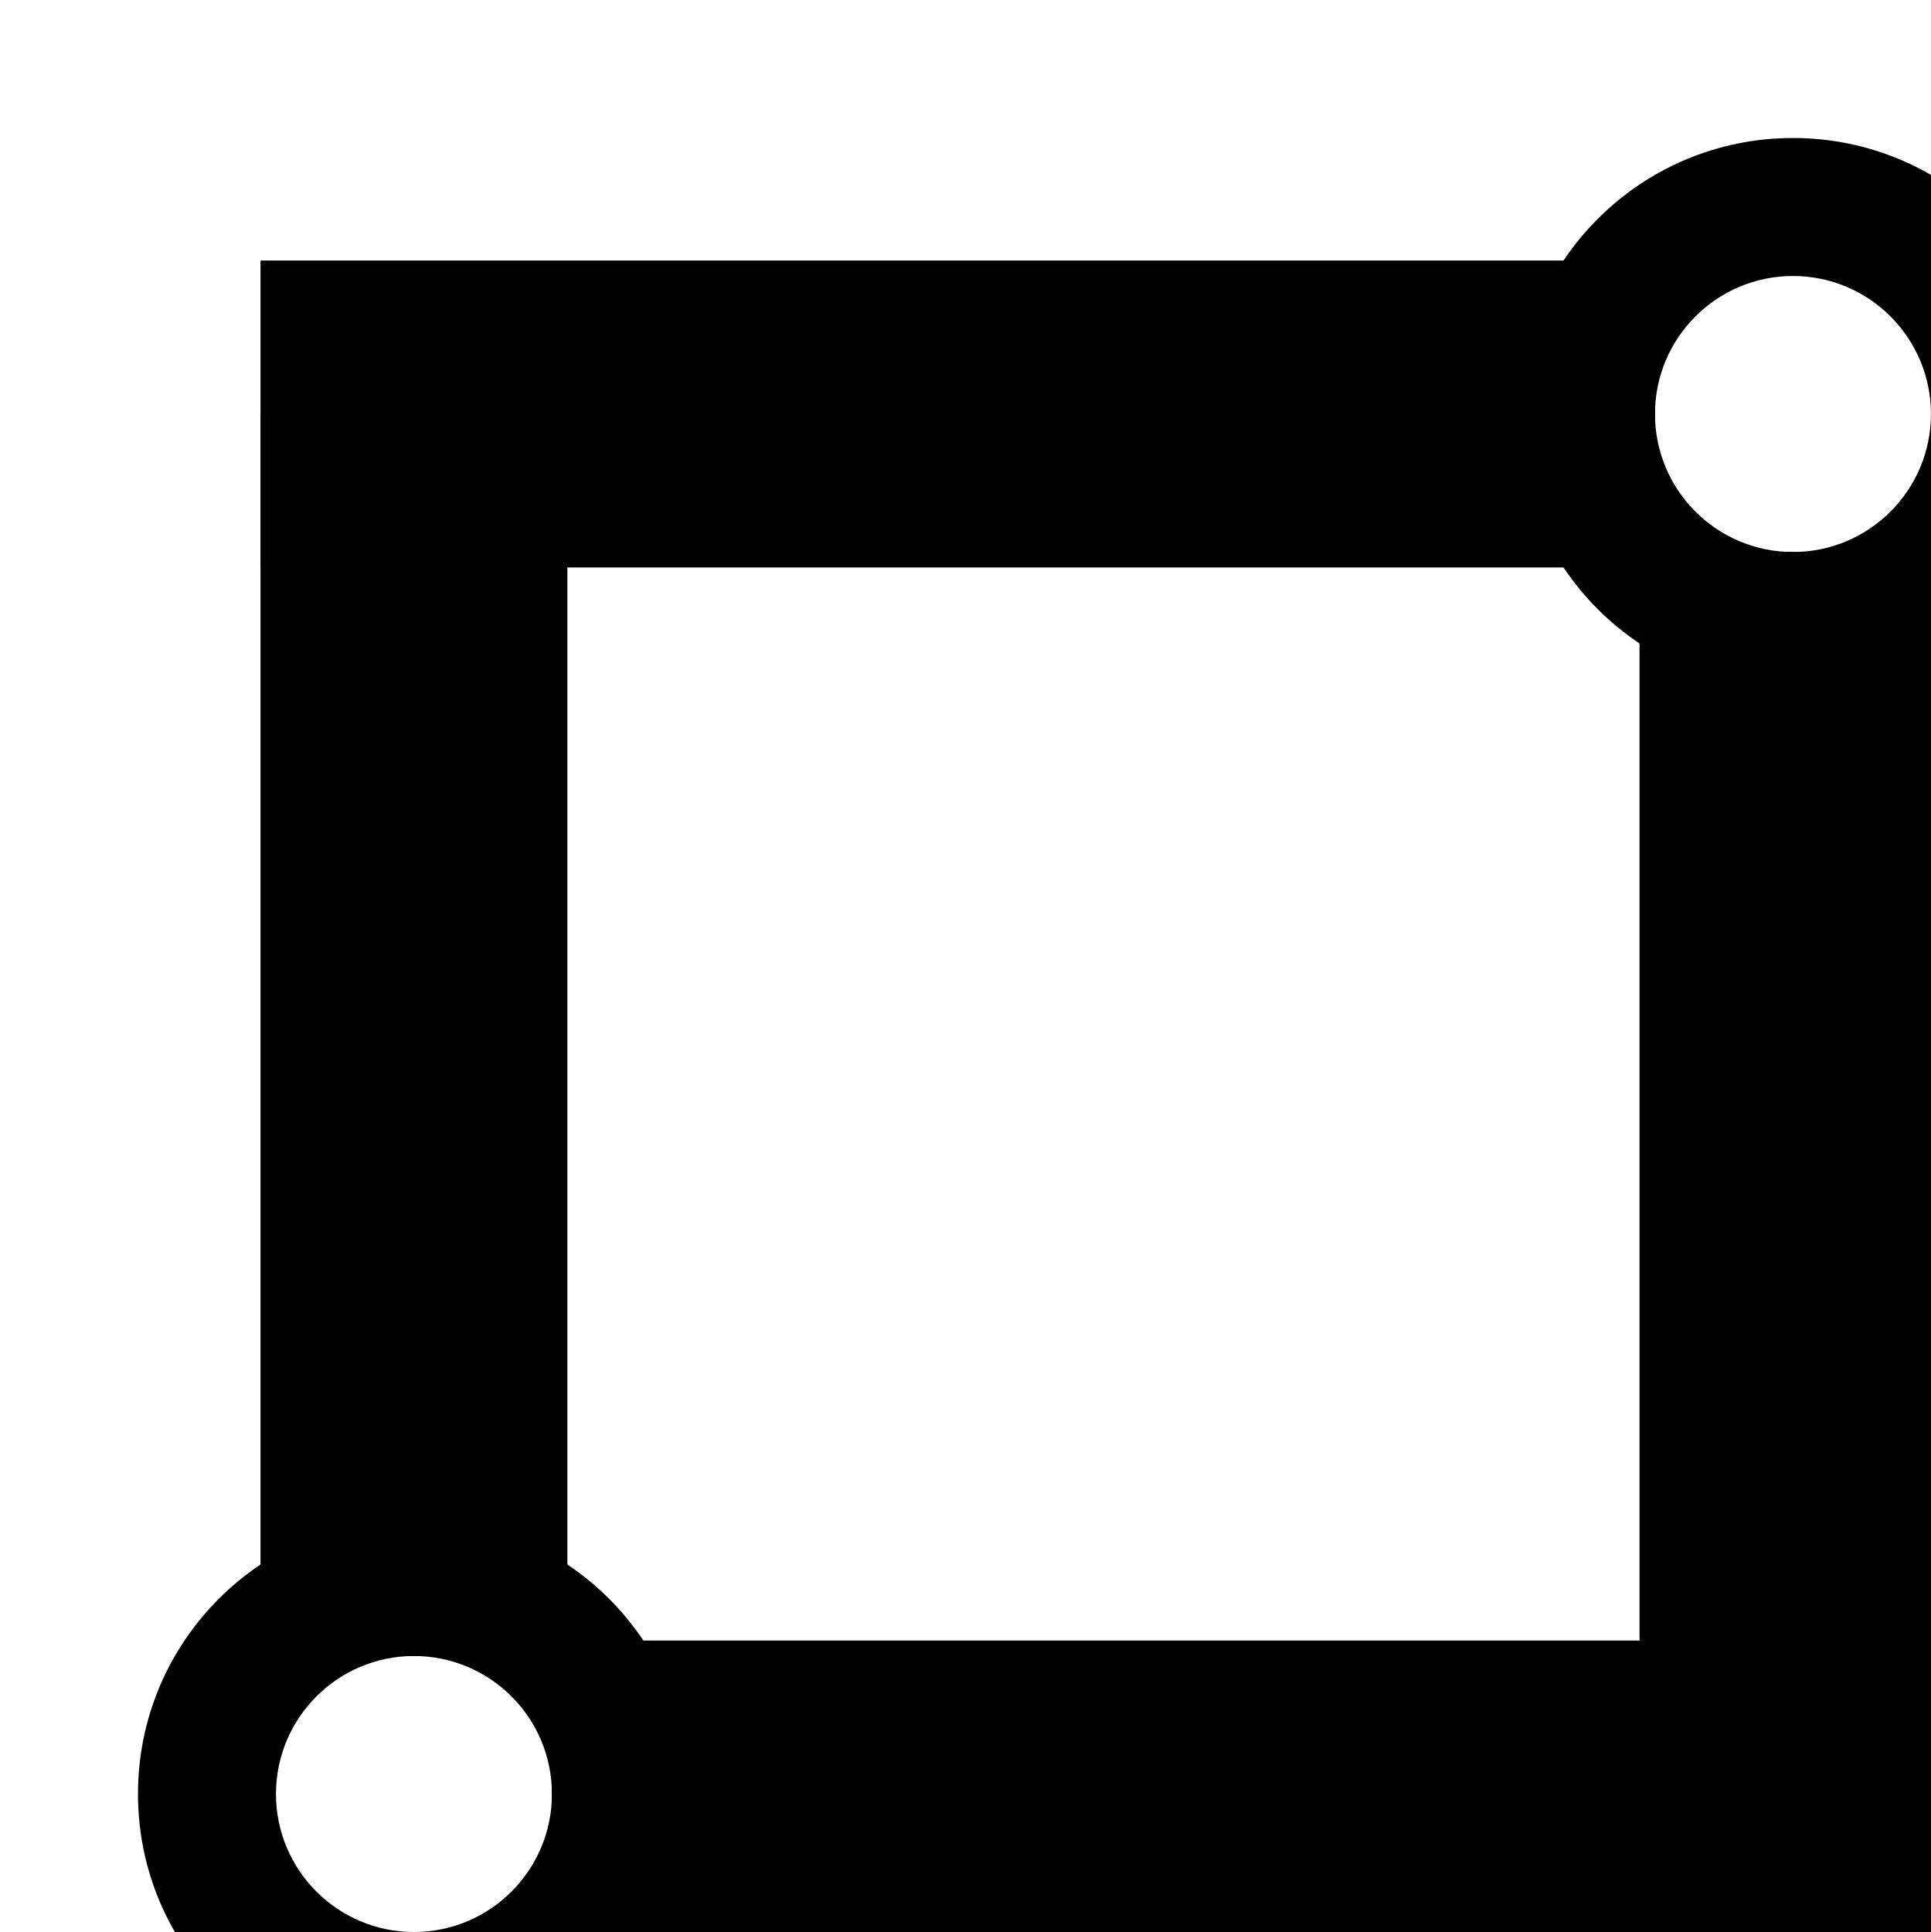
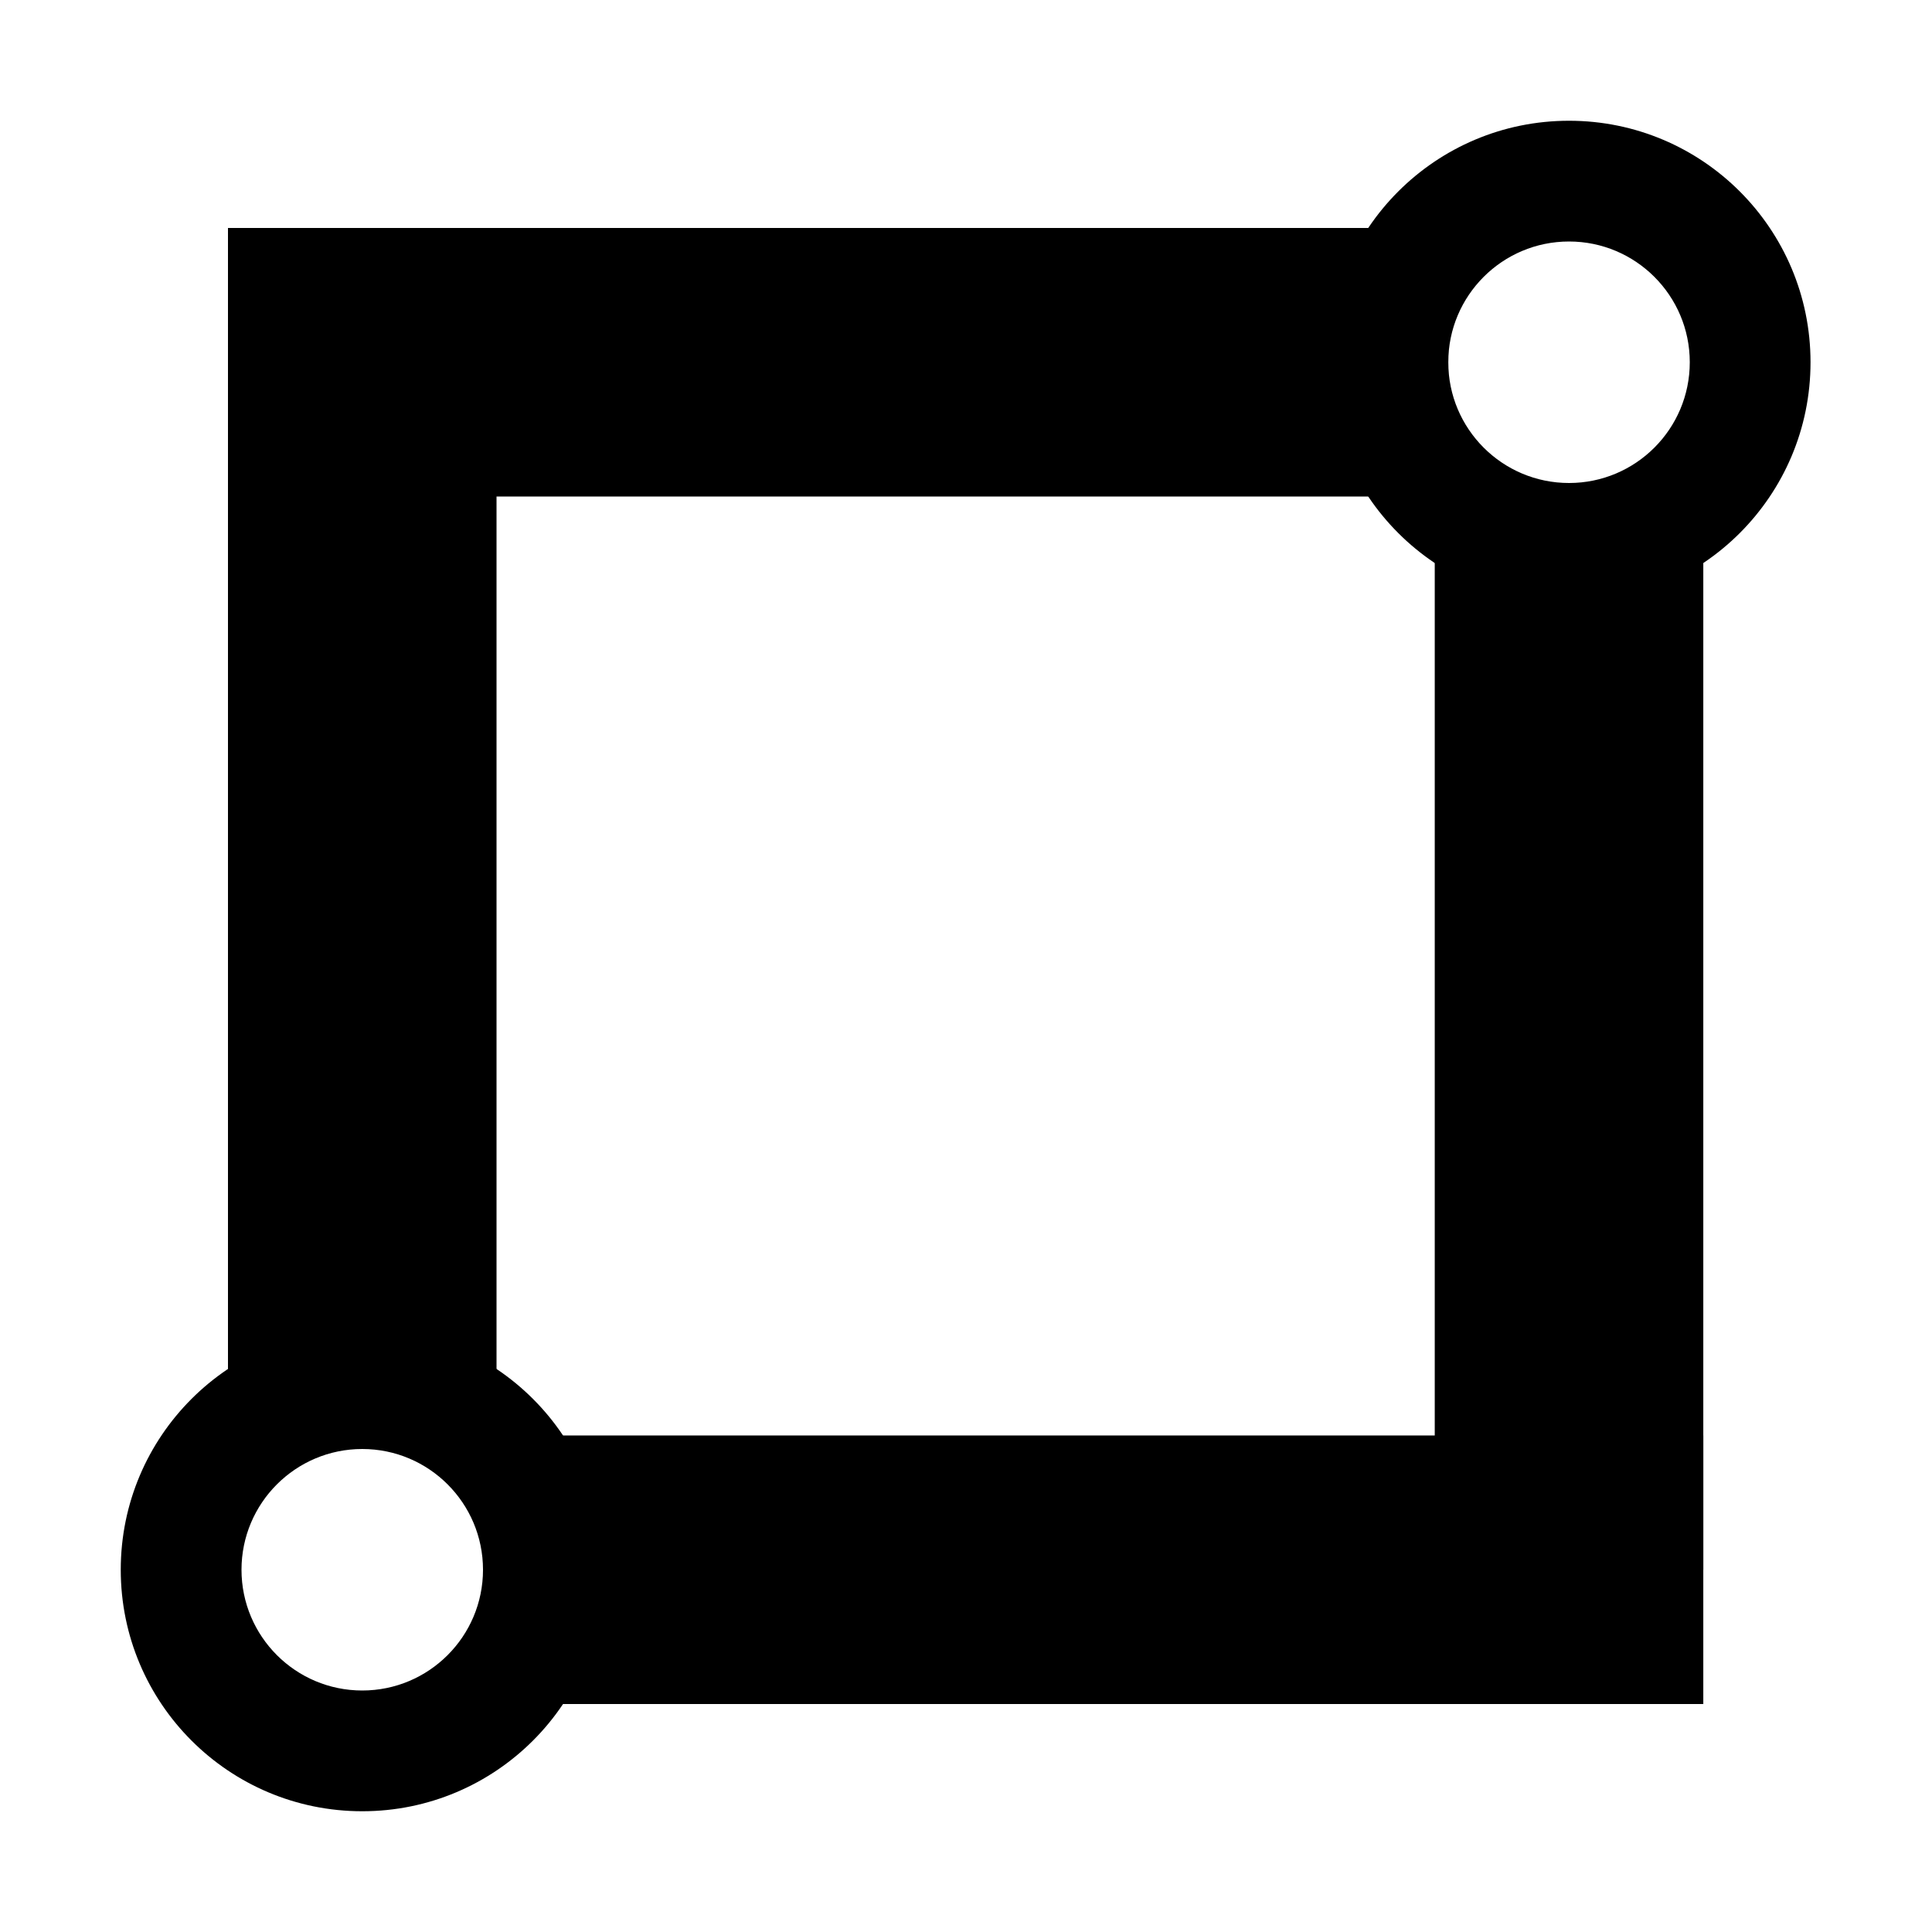
- <svg>
+ <svg xmlns="http://www.w3.org/2000/svg" height="16px" viewBox="0 0 16 16" width="16px">
  <path id="ellipse2" style="font-variation-settings:'wght' 785;fill:#000000;fill-opacity:1;stroke:none;stroke-width:1.369;stroke-linejoin:bevel;paint-order:stroke fill markers" d="m 3,11 c -1.105,0 -2,0.895 -2,2 0,1.105 0.895,2 2,2 C 4.105,15 5,14.105 5,13 5,11.895 4.105,11 3,11 Z m 0,1 C 3.552,12 4,12.448 4,13 c 2e-7,0.552 -0.448,1 -1,1 -0.552,0 -1,-0.448 -1,-1 -2e-7,-0.552 0.448,-1 1,-1 z" />
  <path id="path6" style="font-variation-settings:'wght' 785;fill:#000000;fill-opacity:1;stroke:none;stroke-width:1.369;stroke-linejoin:bevel;paint-order:stroke fill markers" d="m 12.994,5 c 1.105,0 2,-0.895 2,-2 0,-1.105 -0.895,-2 -2,-2 -1.105,0 -2,0.895 -2,2 0,1.105 0.895,2 2,2 z m 0,-1 c -0.552,0 -1,-0.448 -1,-1 0,-0.552 0.448,-1 1,-1 0.552,0 1,0.448 1,1 0,0.552 -0.448,1 -1,1 z" />
  <path style="font-variation-settings:'wght' 785;fill:none;fill-opacity:1;stroke:#000000;stroke-width:2.224;stroke-linejoin:miter;stroke-dasharray:none;stroke-opacity:1;paint-order:stroke fill markers" d="M 3,3 V 12" id="path1" />
  <path style="font-variation-settings:'wght' 785;fill:none;fill-opacity:1;stroke:#000000;stroke-width:2.224;stroke-linejoin:miter;stroke-dasharray:none;stroke-opacity:1;paint-order:stroke fill markers" d="M 11.994,3 H 1.888" id="path2" />
  <path style="font-variation-settings:'wght' 785;fill:none;fill-opacity:1;stroke:#000000;stroke-width:2.224;stroke-linejoin:miter;stroke-dasharray:none;stroke-opacity:1;paint-order:stroke fill markers" d="M 12.994,13 V 4" id="path3" />
  <path style="font-variation-settings:'wght' 785;fill:none;fill-opacity:1;stroke:#000000;stroke-width:2.224;stroke-linejoin:miter;stroke-dasharray:none;stroke-opacity:1;paint-order:stroke fill markers" d="M 4,13 H 14.106" id="path4" />
</svg>
